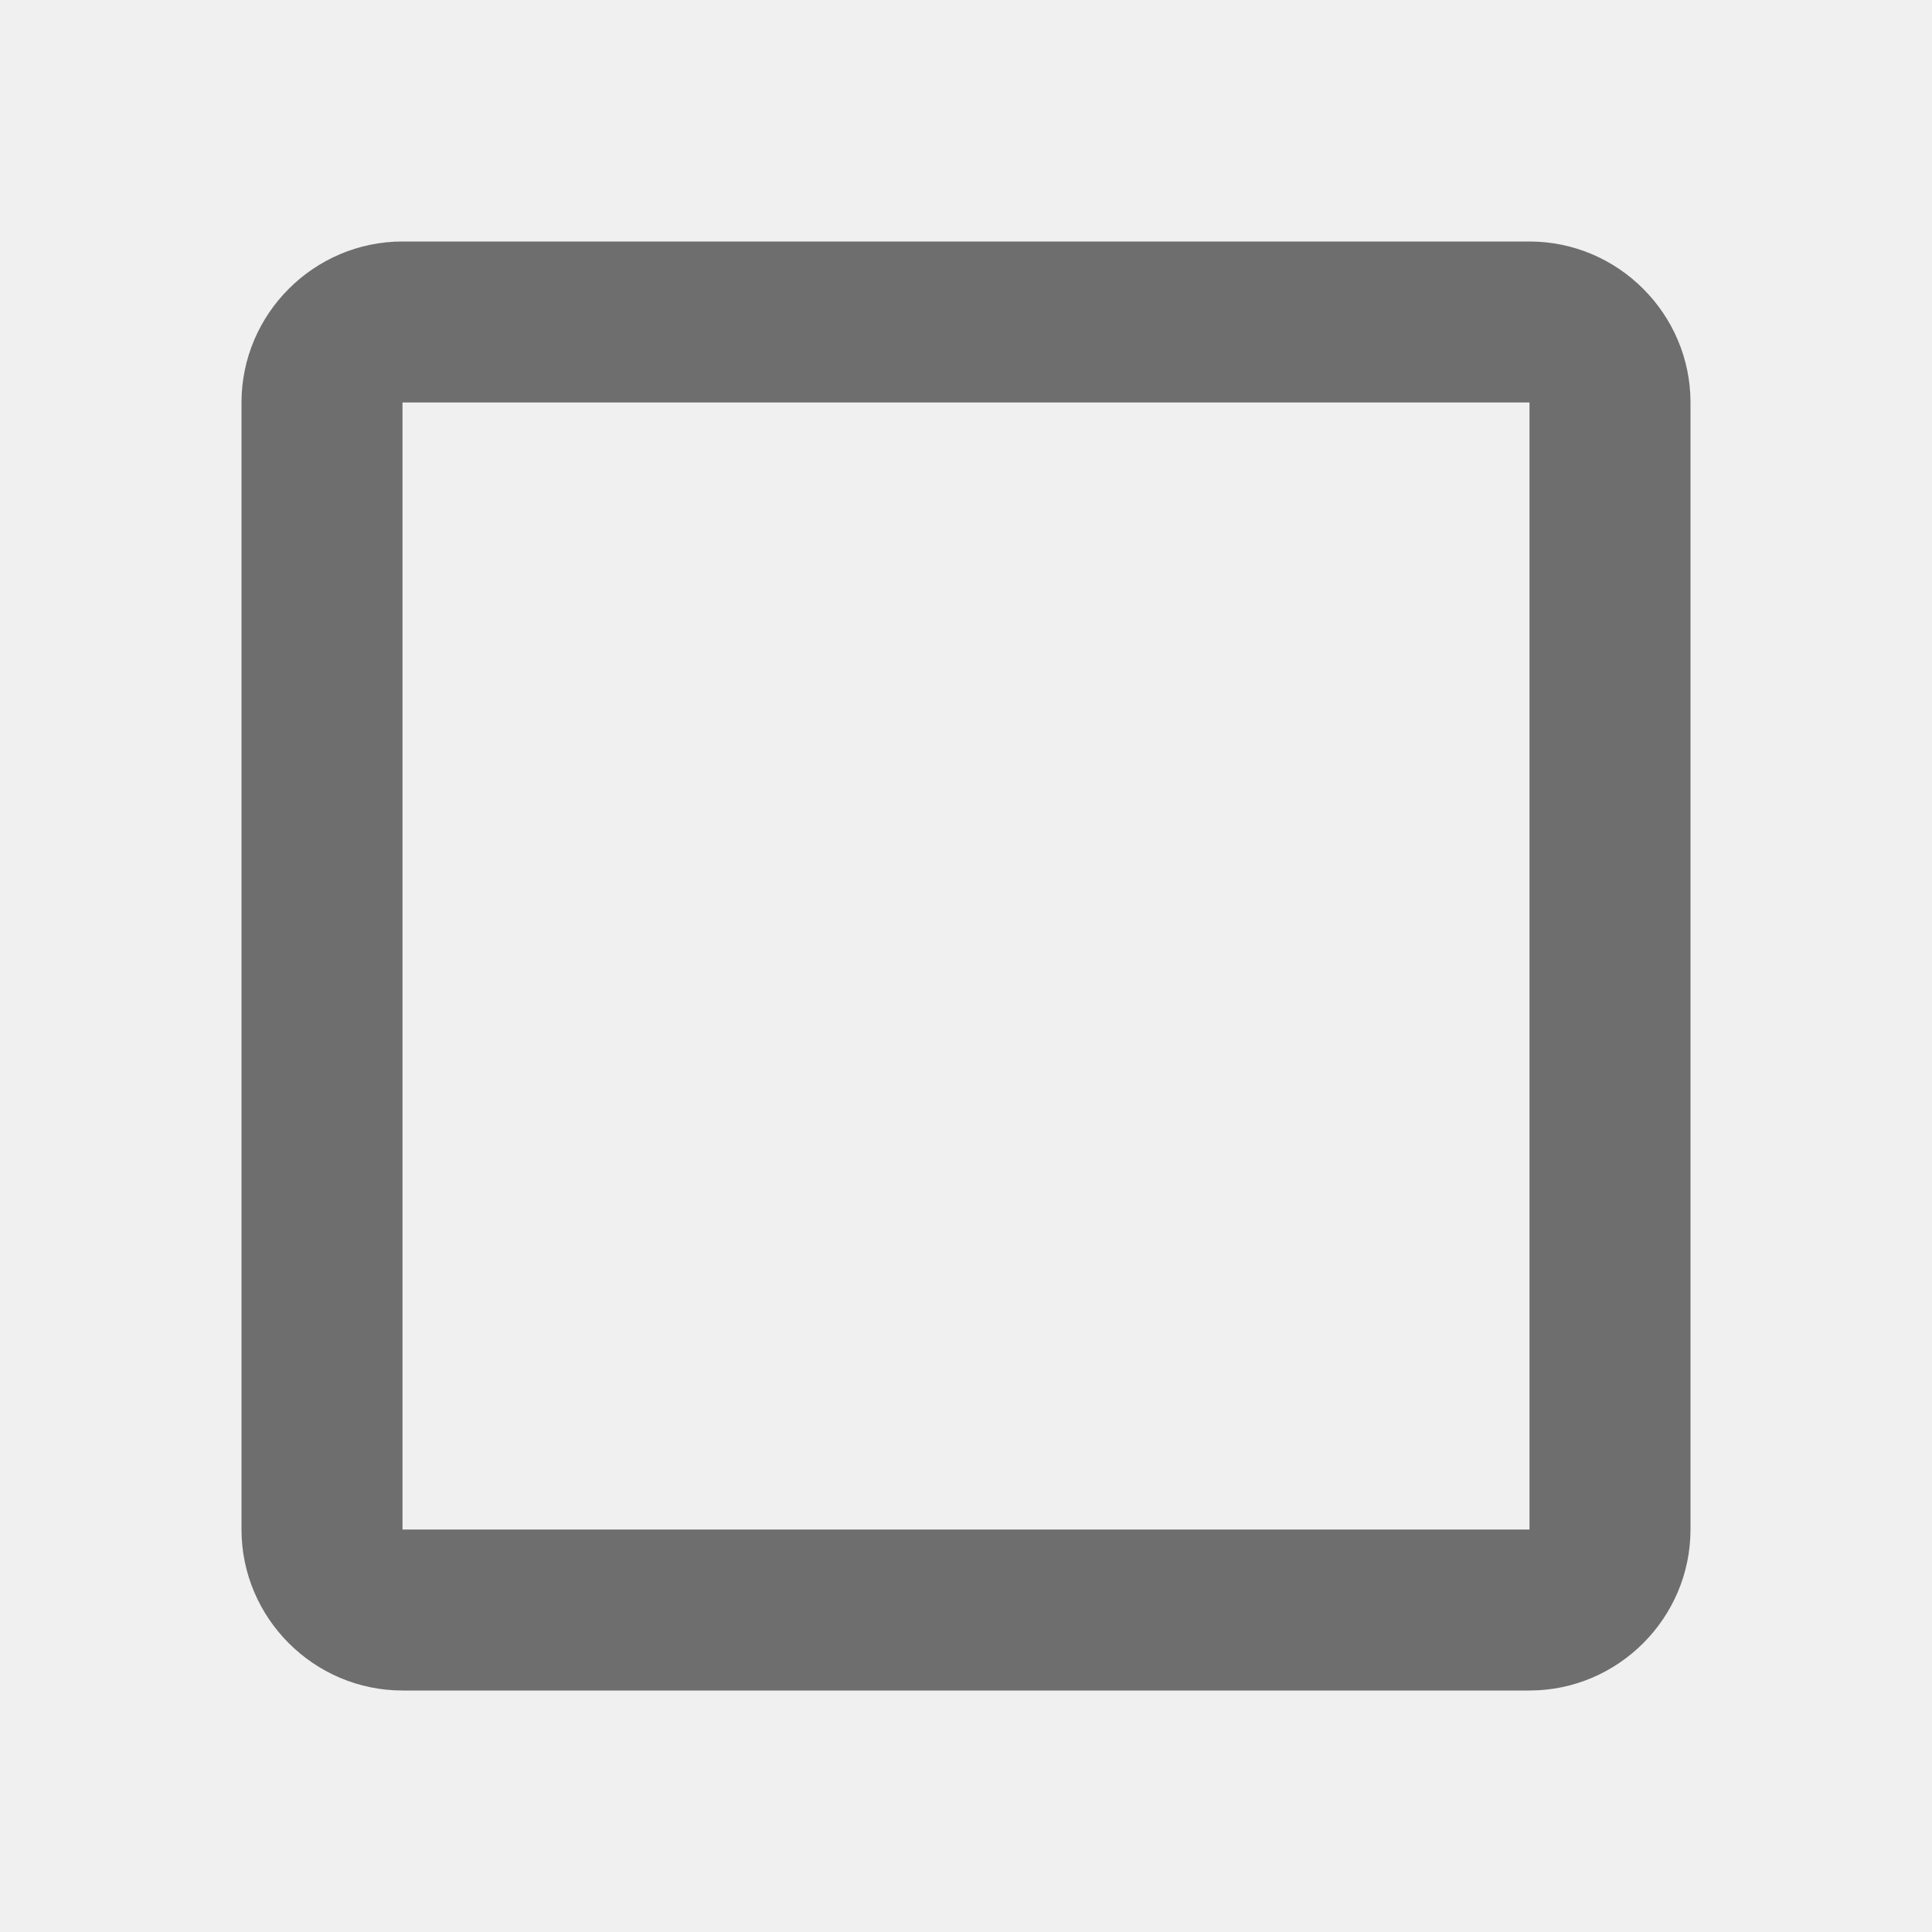
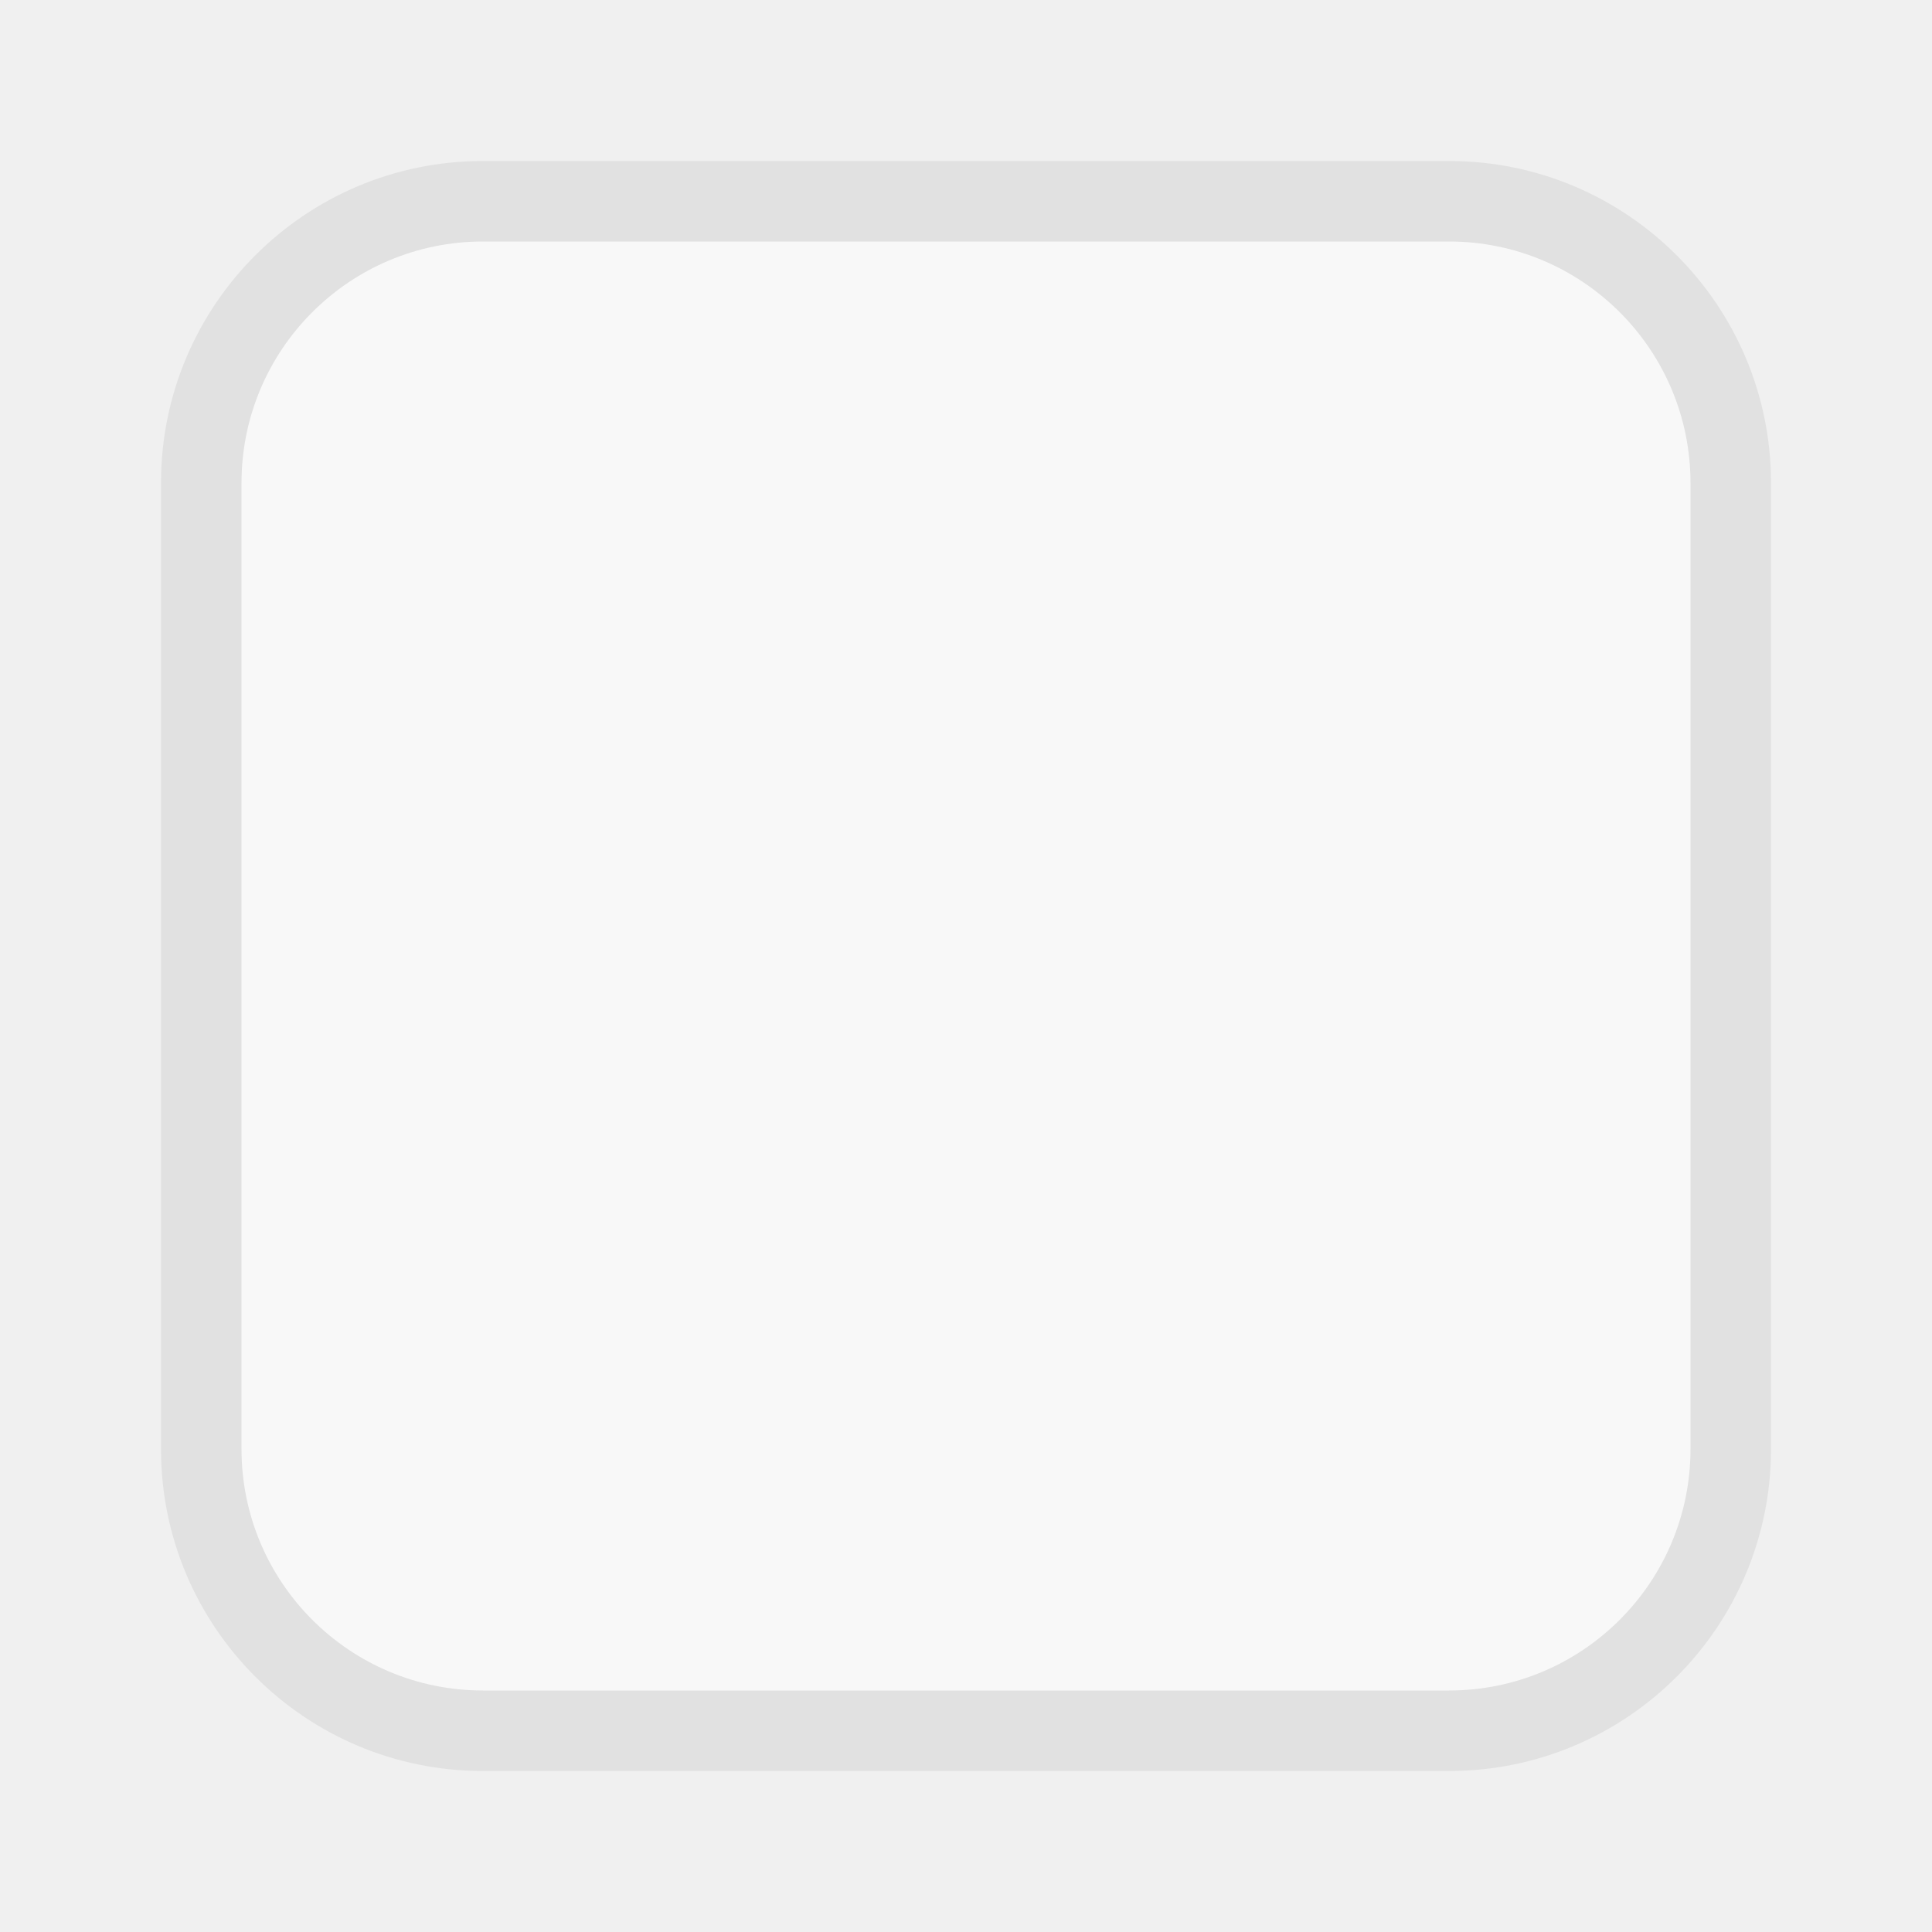
- <svg xmlns="http://www.w3.org/2000/svg" width="24" height="24" viewBox="0 0 24 24" fill="#000000" opacity="0.54">
-   <path d="M19 5v14H5V5h14m0-2H5c-1.1 0-2 .9-2 2v14c0 1.1.9 2 2 2h14c1.1 0 2-.9 2-2V5c0-1.1-.9-2-2-2z" />
+ <svg xmlns="http://www.w3.org/2000/svg" width="24" height="24" fill="#000000" opacity=".54" version="1.1" viewBox="0 0 24 24">
+   <rect x="2" y="2" width="20" height="20" rx="4" ry="4" color="#000000" opacity=".12" stroke-width="1.25" style="paint-order:fill markers stroke" />
+   <rect x="3" y="3" width="18" height="18" rx="3" ry="3" color="#000000" fill="#ffffff" stroke-width="1.286" style="paint-order:fill markers stroke" />
</svg>
